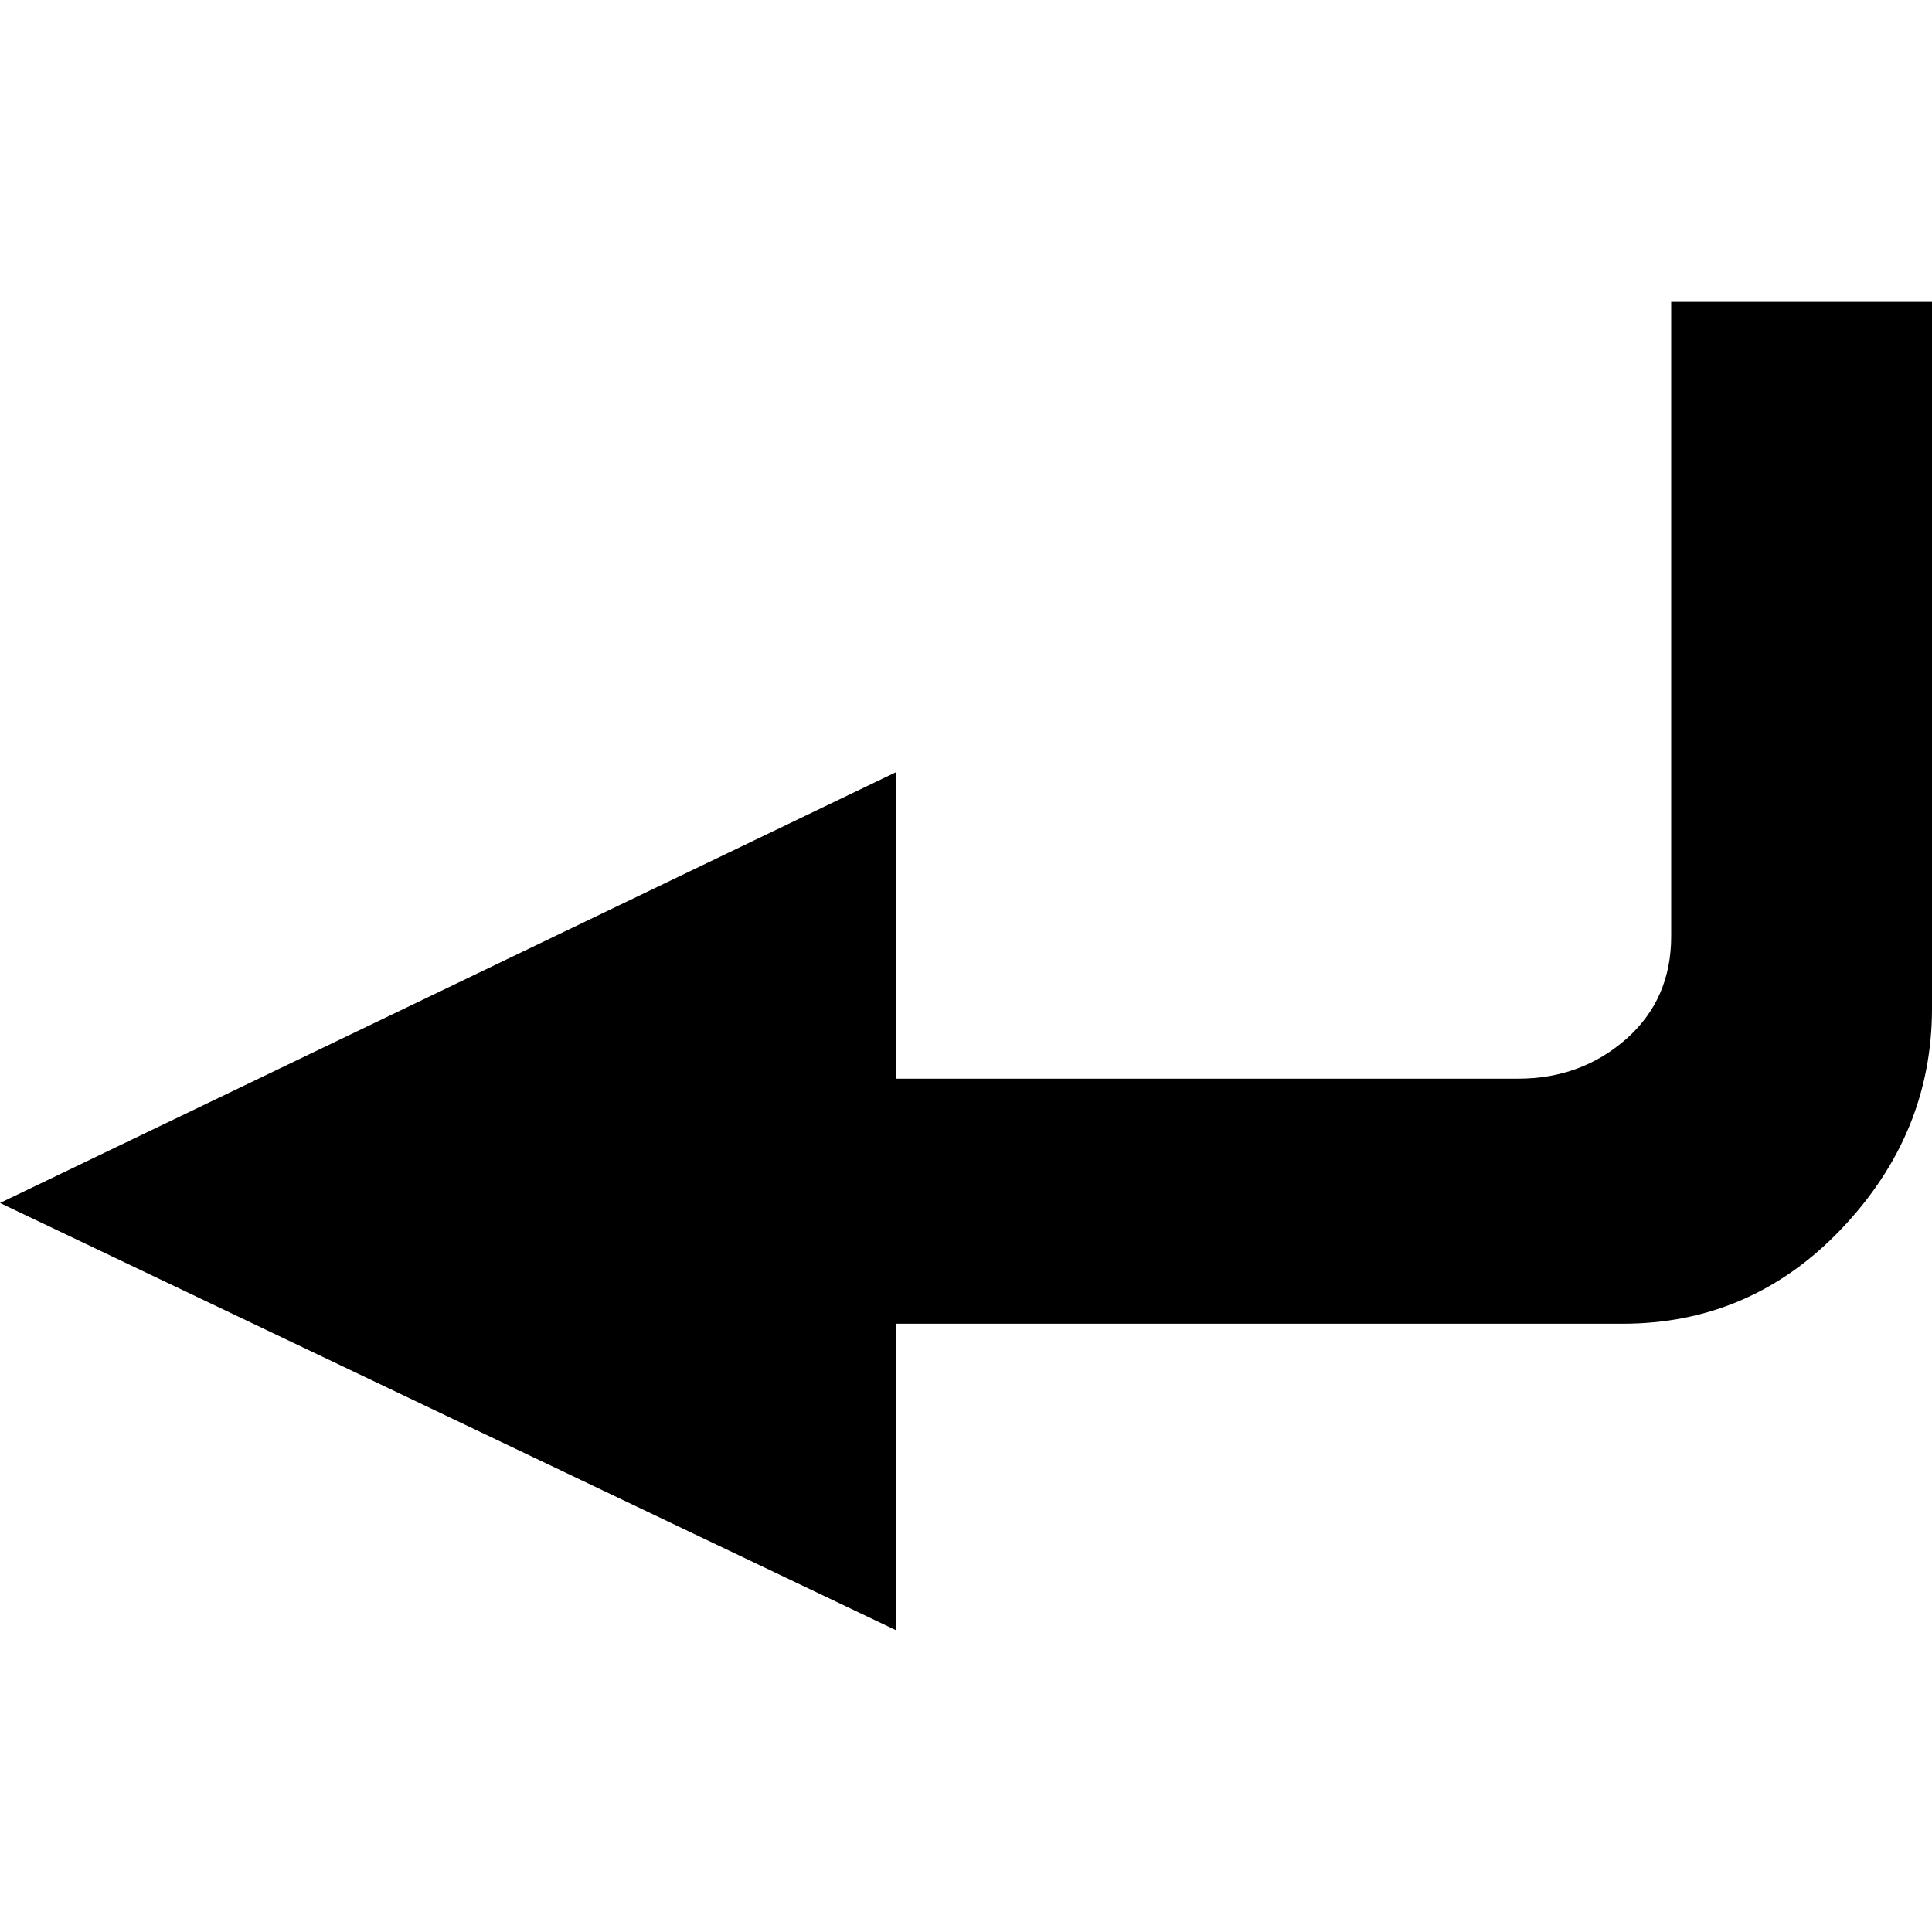
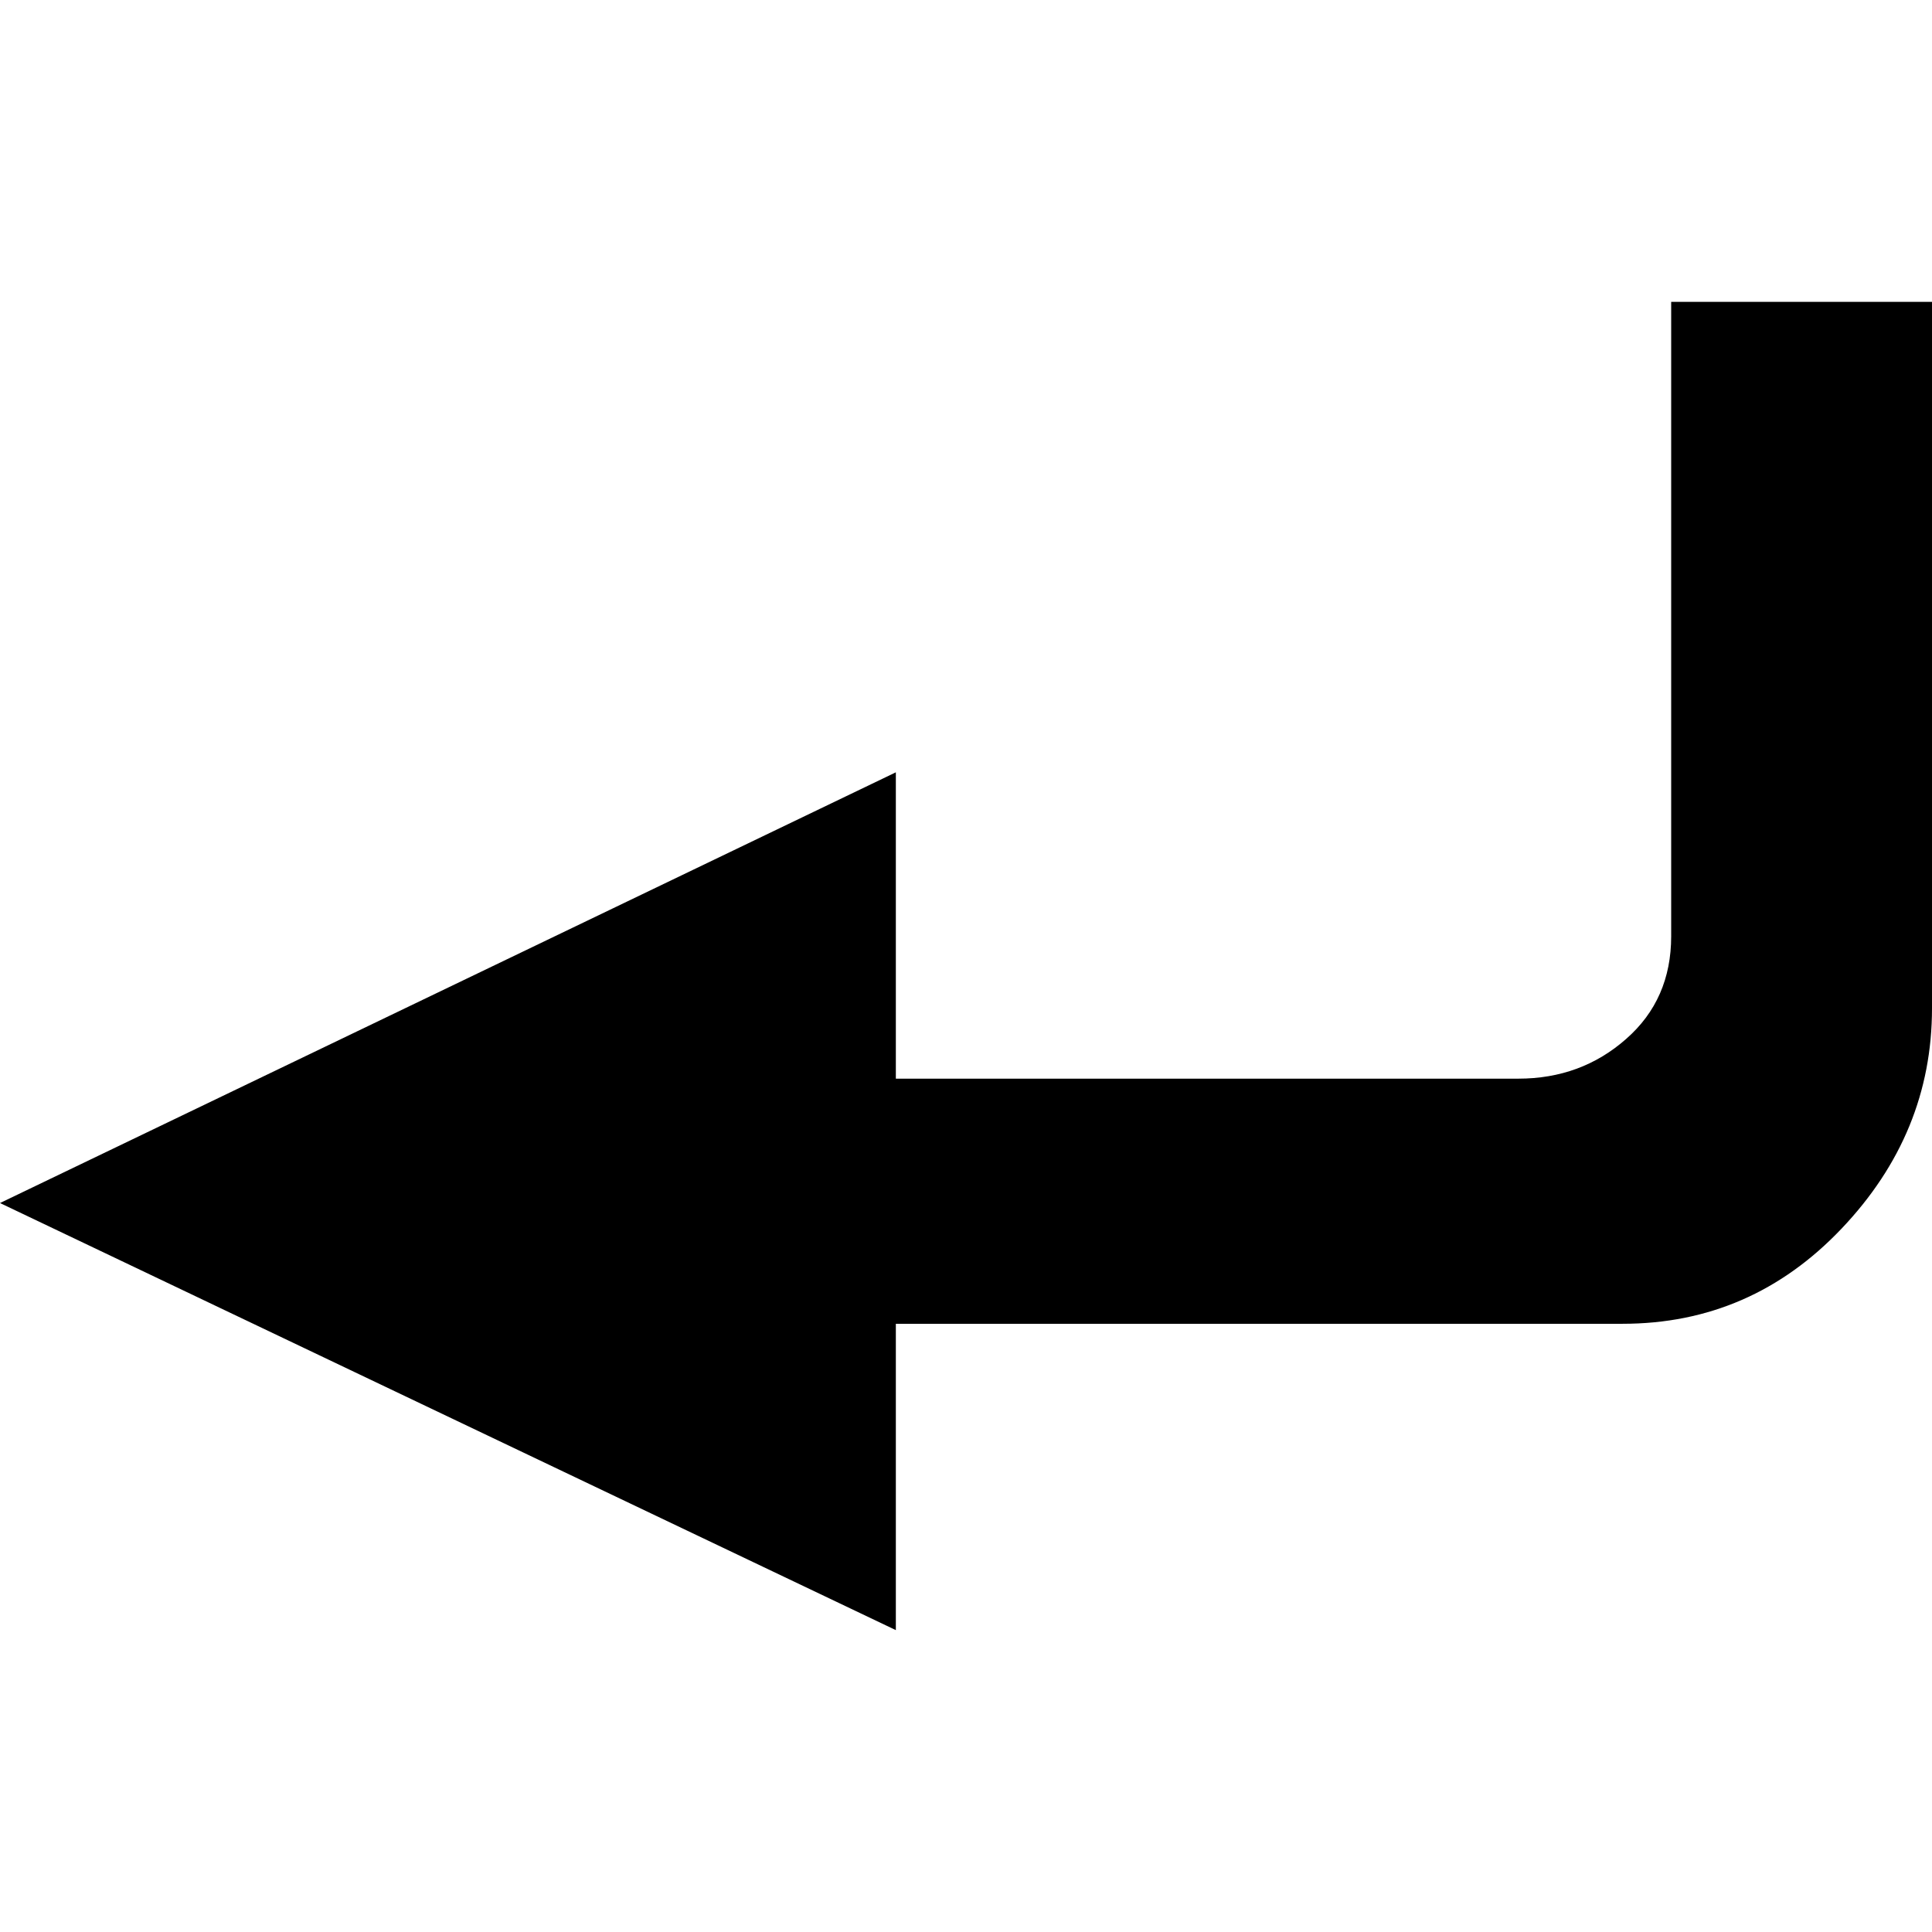
- <svg xmlns="http://www.w3.org/2000/svg" width="32" height="32" viewBox="0 0 32 32">
-   <path fill-rule="evenodd" d="M32 16.701c0 1.384-.5 2.6-1.497 3.65-.998 1.05-2.208 1.574-3.628 1.574H14.838V27L0 19.925l14.838-7.134v5.075h10.31c.694 0 1.29-.22 1.787-.657.496-.438.745-1.005.745-1.702V5H32v11.701z" />
+ <svg xmlns="http://www.w3.org/2000/svg" viewBox="0 0 16 16">
+   <path fill-rule="evenodd" d="M16 8.35c0 .692-.25 1.3-.749 1.825-.499.525-1.103.788-1.813.788H7.419V13.5L0 9.963l7.419-3.567v2.537h5.155c.347 0 .645-.11.893-.329.249-.218.373-.502.373-.85V2.5H16v5.85z" />
</svg>
